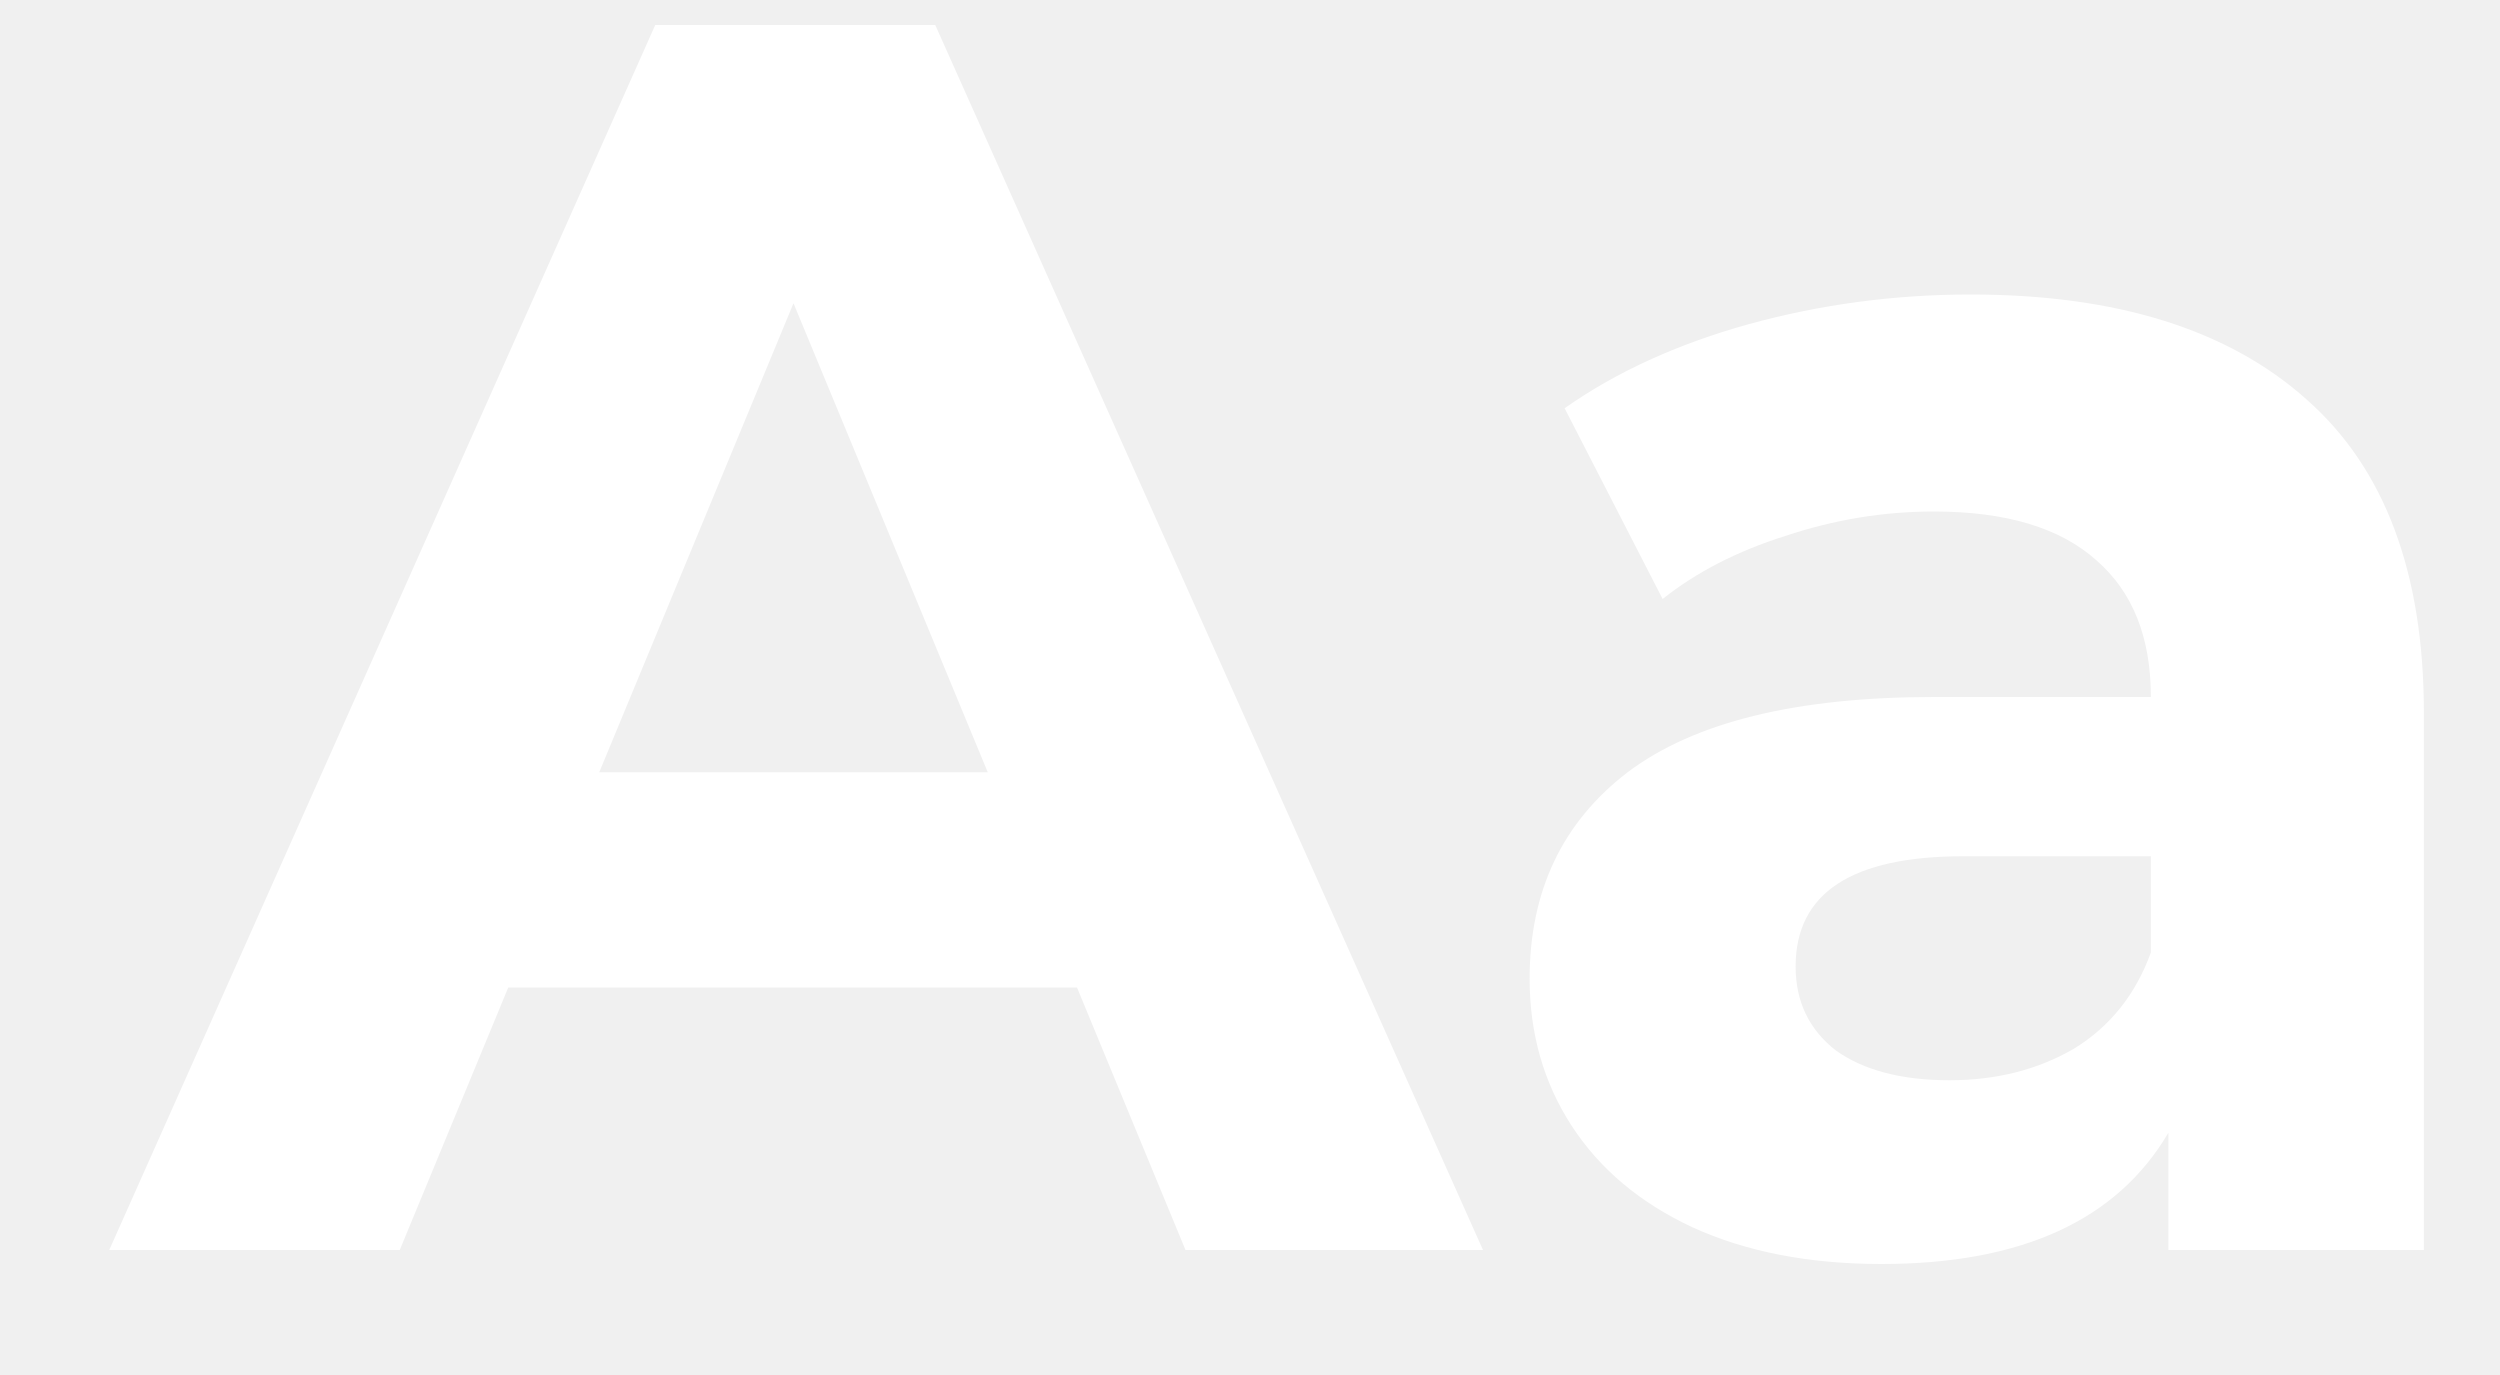
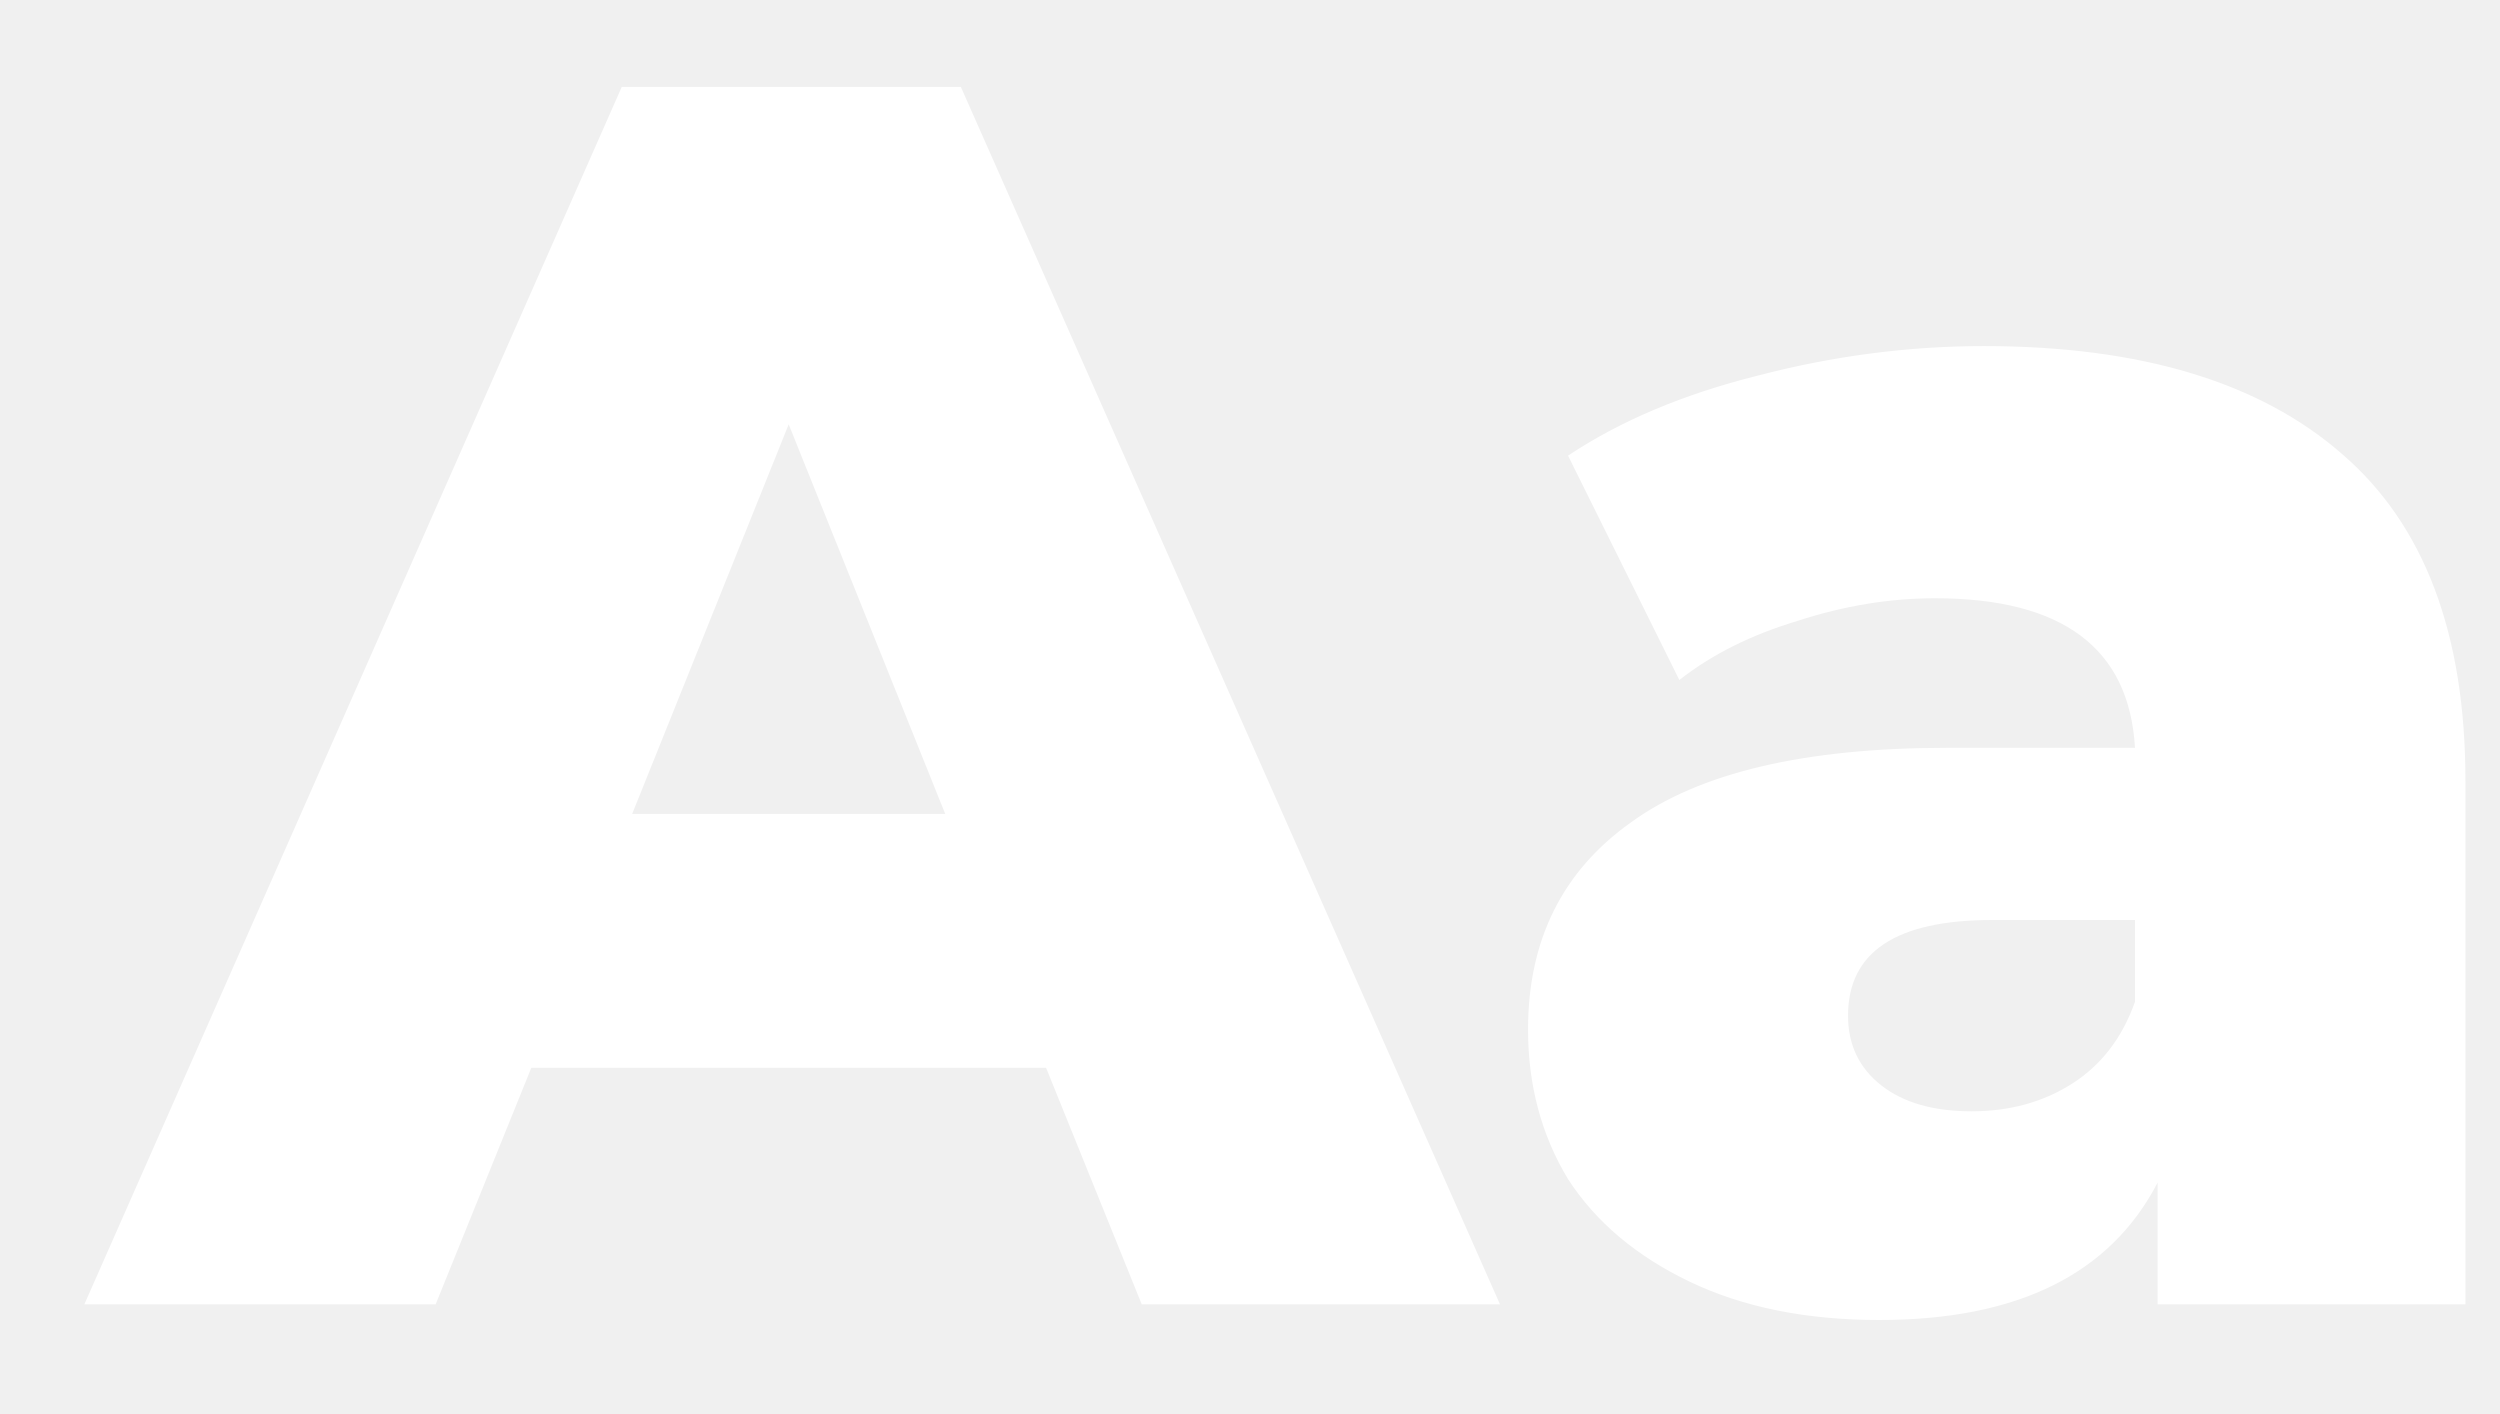
- <svg xmlns="http://www.w3.org/2000/svg" width="20" height="11" viewBox="0 0 20 11" fill="none">
-   <path d="M8.616 7.9H4.066L3.198 10H0.874L5.242 0.2H7.482L11.864 10H9.484L8.616 7.9ZM7.902 6.178L6.348 2.426L4.794 6.178H7.902ZM15.765 2.356C16.931 2.356 17.827 2.636 18.453 3.196C19.078 3.747 19.391 4.582 19.391 5.702V10H17.347V9.062C16.936 9.762 16.171 10.112 15.051 10.112C14.472 10.112 13.968 10.014 13.539 9.818C13.119 9.622 12.797 9.351 12.573 9.006C12.349 8.661 12.237 8.269 12.237 7.83C12.237 7.13 12.498 6.579 13.021 6.178C13.553 5.777 14.369 5.576 15.471 5.576H17.207C17.207 5.1 17.062 4.736 16.773 4.484C16.483 4.223 16.049 4.092 15.471 4.092C15.069 4.092 14.673 4.157 14.281 4.288C13.898 4.409 13.571 4.577 13.301 4.792L12.517 3.266C12.927 2.977 13.417 2.753 13.987 2.594C14.565 2.435 15.158 2.356 15.765 2.356ZM15.597 8.642C15.97 8.642 16.301 8.558 16.591 8.39C16.88 8.213 17.085 7.956 17.207 7.62V6.85H15.709C14.813 6.85 14.365 7.144 14.365 7.732C14.365 8.012 14.472 8.236 14.687 8.404C14.911 8.563 15.214 8.642 15.597 8.642Z" fill="white" />
+ <svg xmlns="http://www.w3.org/2000/svg" width="23" height="13" viewBox="0 0 23 13" fill="none">
+   <path d="M9.624 9.824H4.888L4.008 12H0.776L5.72 0.8H8.84L13.8 12H10.504L9.624 9.824ZM8.696 7.488L7.256 3.904L5.816 7.488H8.696Z" fill="white" />
+   <path d="M18.25 3.184C19.69 3.184 20.789 3.515 21.546 4.176C22.303 4.827 22.682 5.829 22.682 7.184V12H19.85V10.88C19.413 11.723 18.559 12.144 17.29 12.144C16.618 12.144 16.037 12.027 15.546 11.792C15.055 11.557 14.682 11.243 14.426 10.848C14.181 10.443 14.058 9.984 14.058 9.472C14.058 8.651 14.373 8.016 15.002 7.568C15.631 7.109 16.602 6.88 17.914 6.88H19.642C19.589 5.963 18.975 5.504 17.802 5.504C17.386 5.504 16.965 5.573 16.538 5.712C16.111 5.84 15.749 6.021 15.45 6.256L14.426 4.192C14.906 3.872 15.487 3.627 16.17 3.456C16.863 3.275 17.557 3.184 18.25 3.184ZM18.138 10.224C18.49 10.224 18.799 10.139 19.066 9.968C19.333 9.797 19.525 9.547 19.642 9.216V8.464H18.33C17.445 8.464 17.002 8.757 17.002 9.344C17.002 9.611 17.103 9.824 17.306 9.984C17.509 10.144 17.786 10.224 18.138 10.224Z" fill="white" />
</svg>
